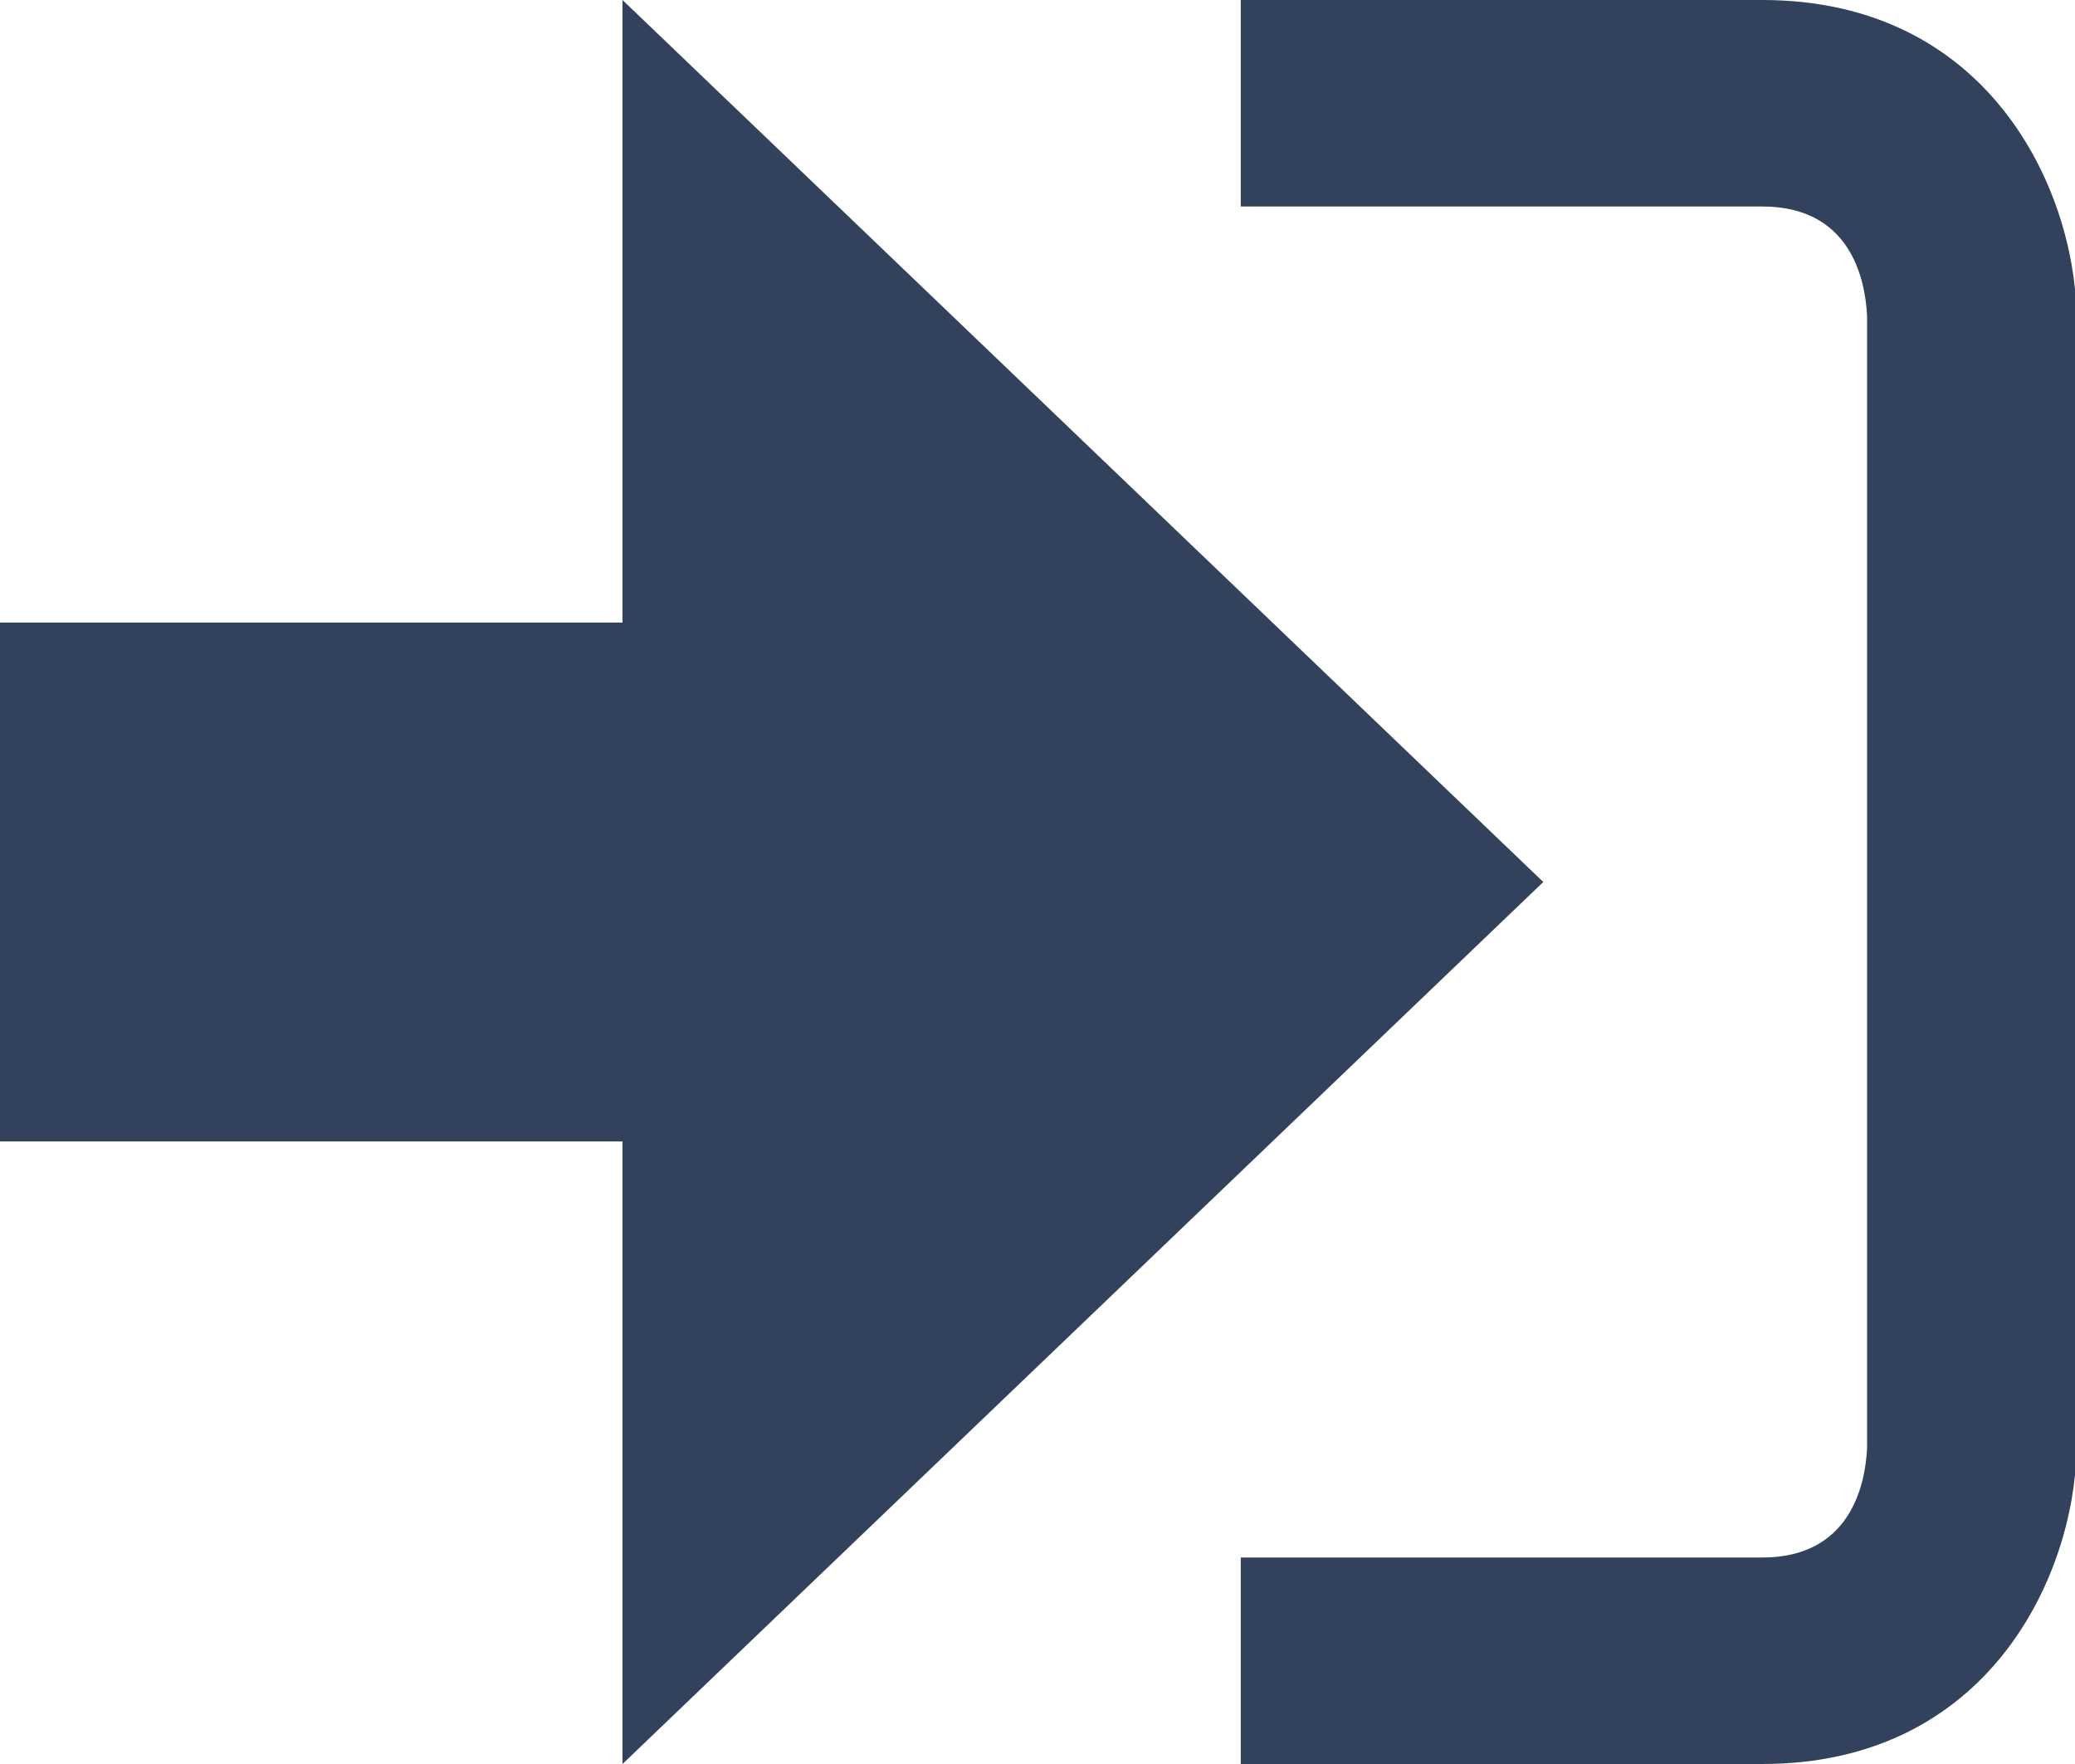
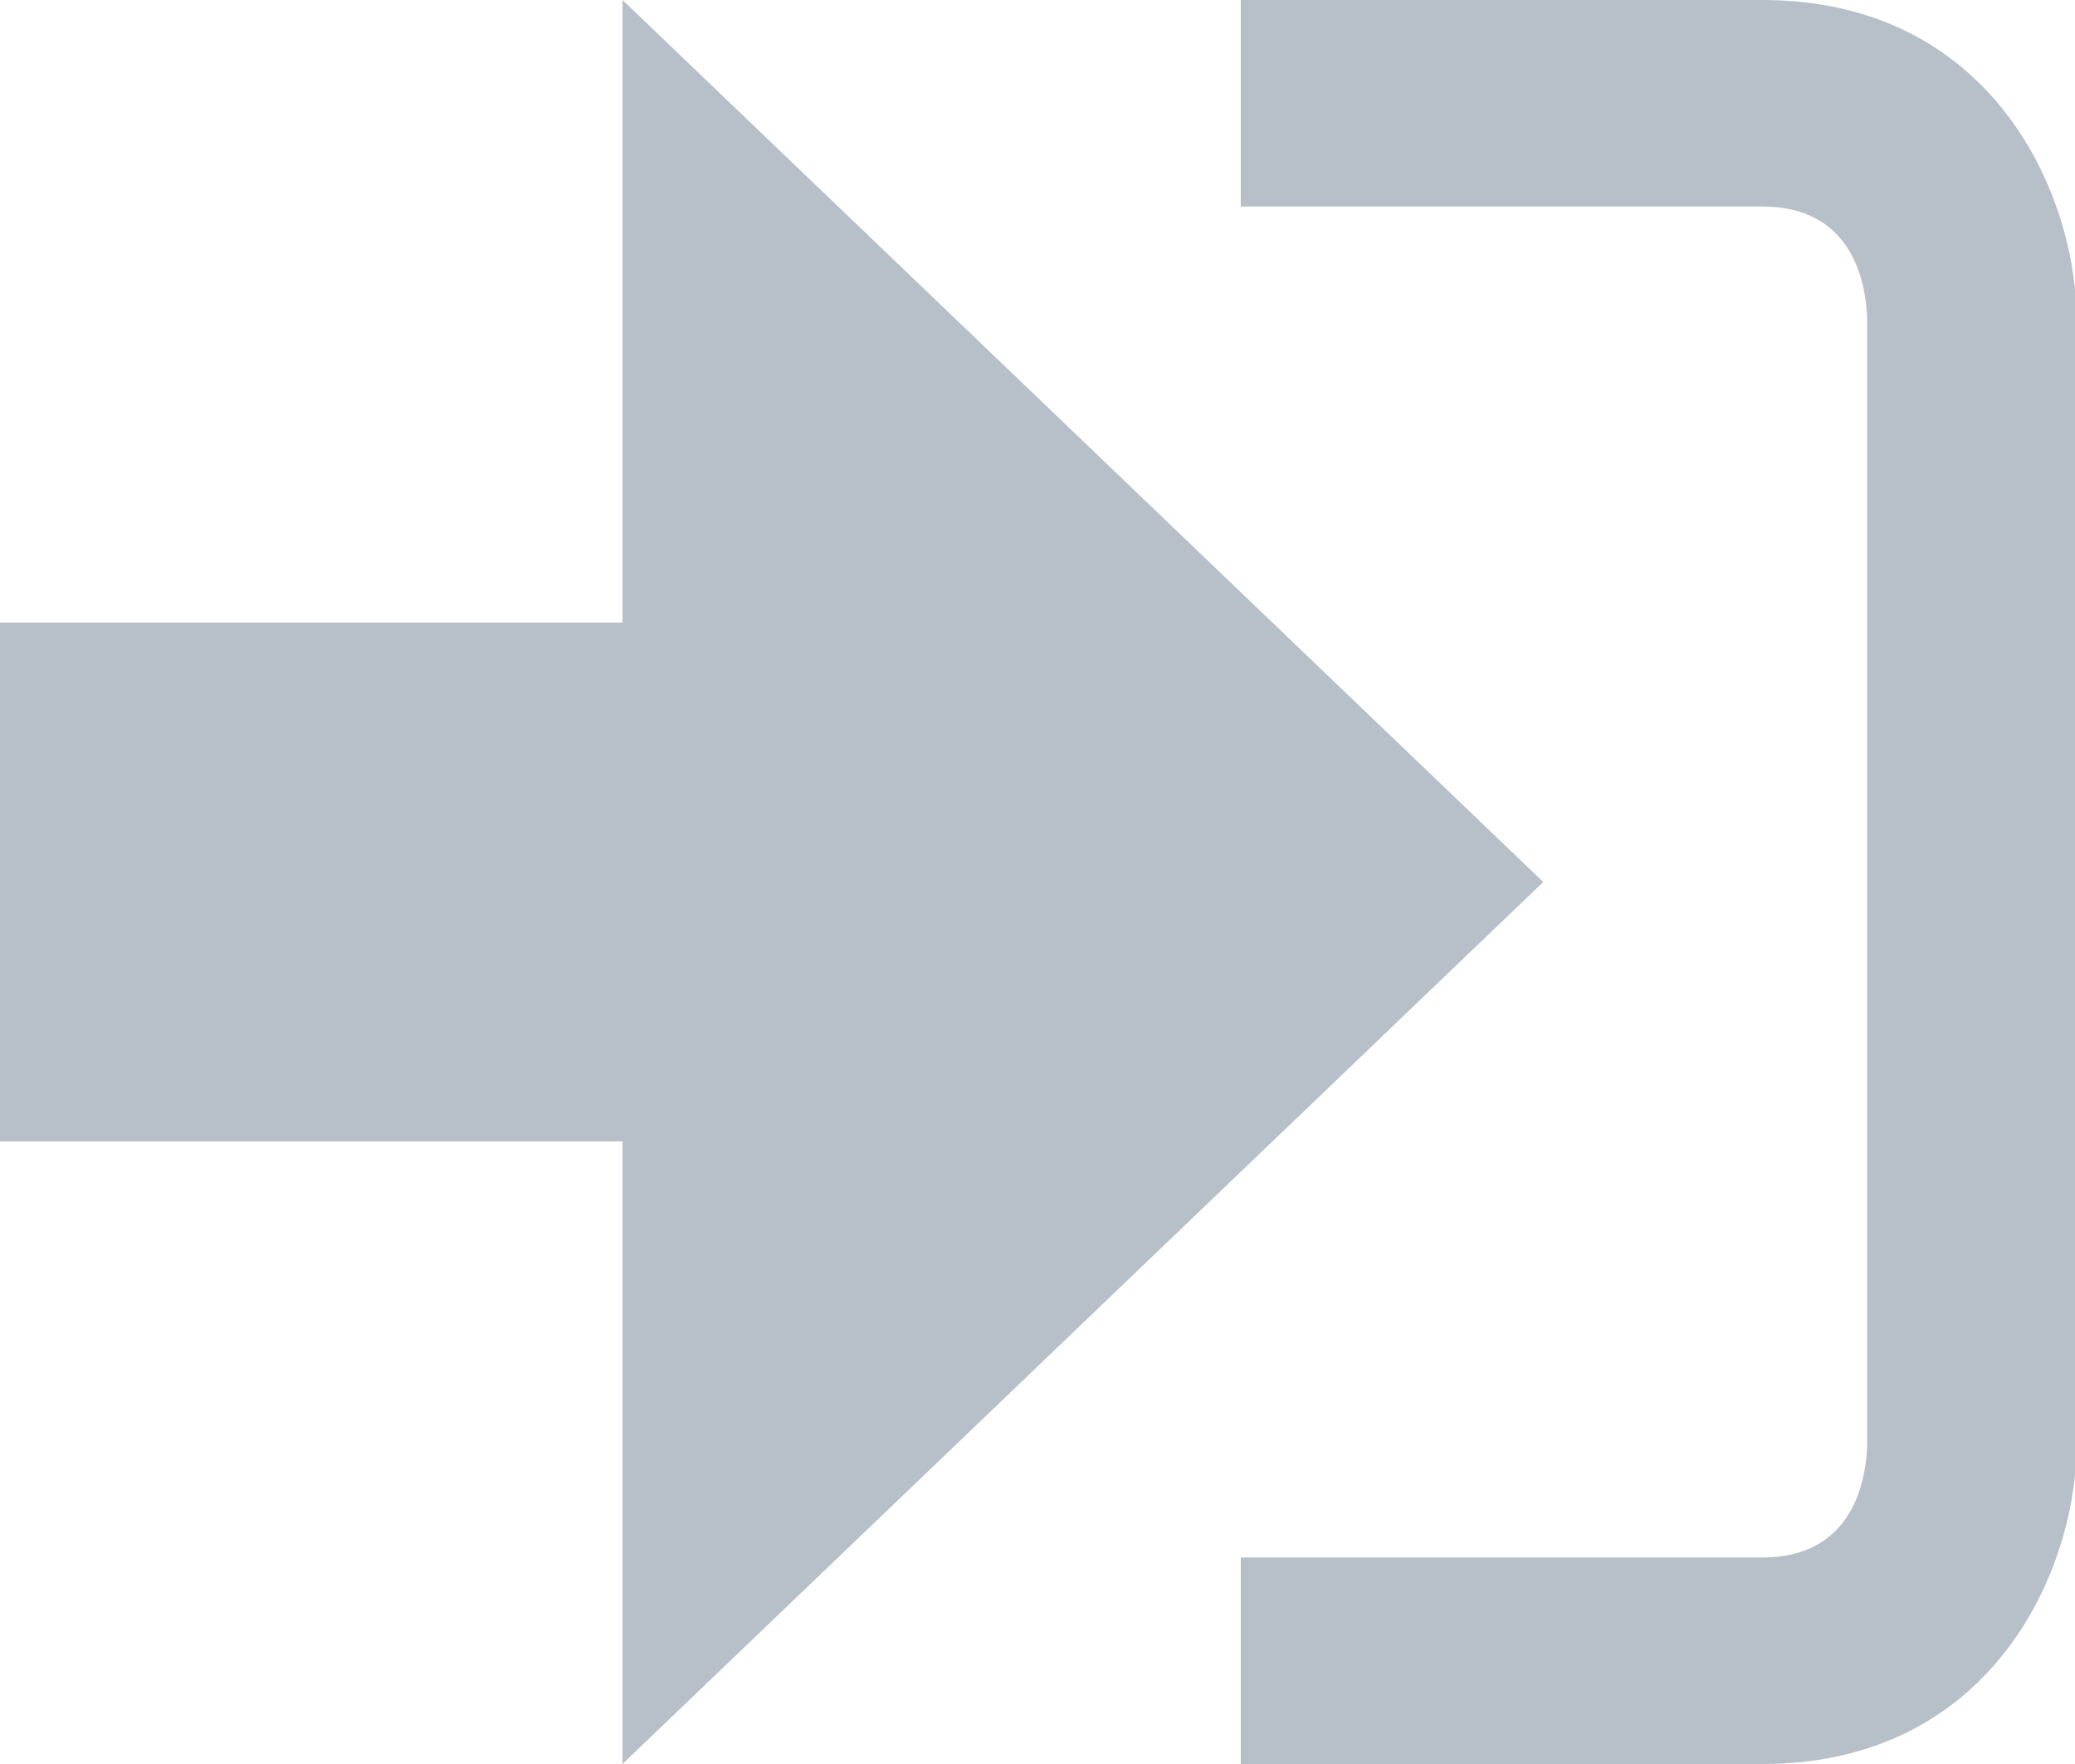
<svg xmlns="http://www.w3.org/2000/svg" version="1.1" id="Layer_1" x="0px" y="0px" width="20px" height="17px" viewBox="0 0 20 17" enable-background="new 0 0 20 17" xml:space="preserve">
  <g>
-     <polygon fill="#32425C" points="14.875,8.5 6,0 6,6 0,6 0,11 6,11 6,17  " />
+     <polygon fill="#B7BFC8" points="14.875,8.5 6,0 6,6 0,6 0,11 6,11 6,17  " />
  </g>
-   <path fill="#32425C" d="M16.986,15.01h-5.027V17h5.027c2.178,0,3.004-1.81,3.029-3.026V3.028C19.99,1.811,19.164,0,16.986,0h-5.027  v1.99h5.027c0.839,0,0.992,0.681,1.01,1.057v10.904C17.979,14.327,17.825,15.01,16.986,15.01z" />
+   <path fill="#B7BFC8" d="M16.986,15.01h-5.027V17h5.027c2.178,0,3.004-1.81,3.029-3.026V3.028C19.99,1.811,19.164,0,16.986,0h-5.027  v1.99h5.027c0.839,0,0.992,0.681,1.01,1.057v10.904C17.979,14.327,17.825,15.01,16.986,15.01z" />
</svg>
